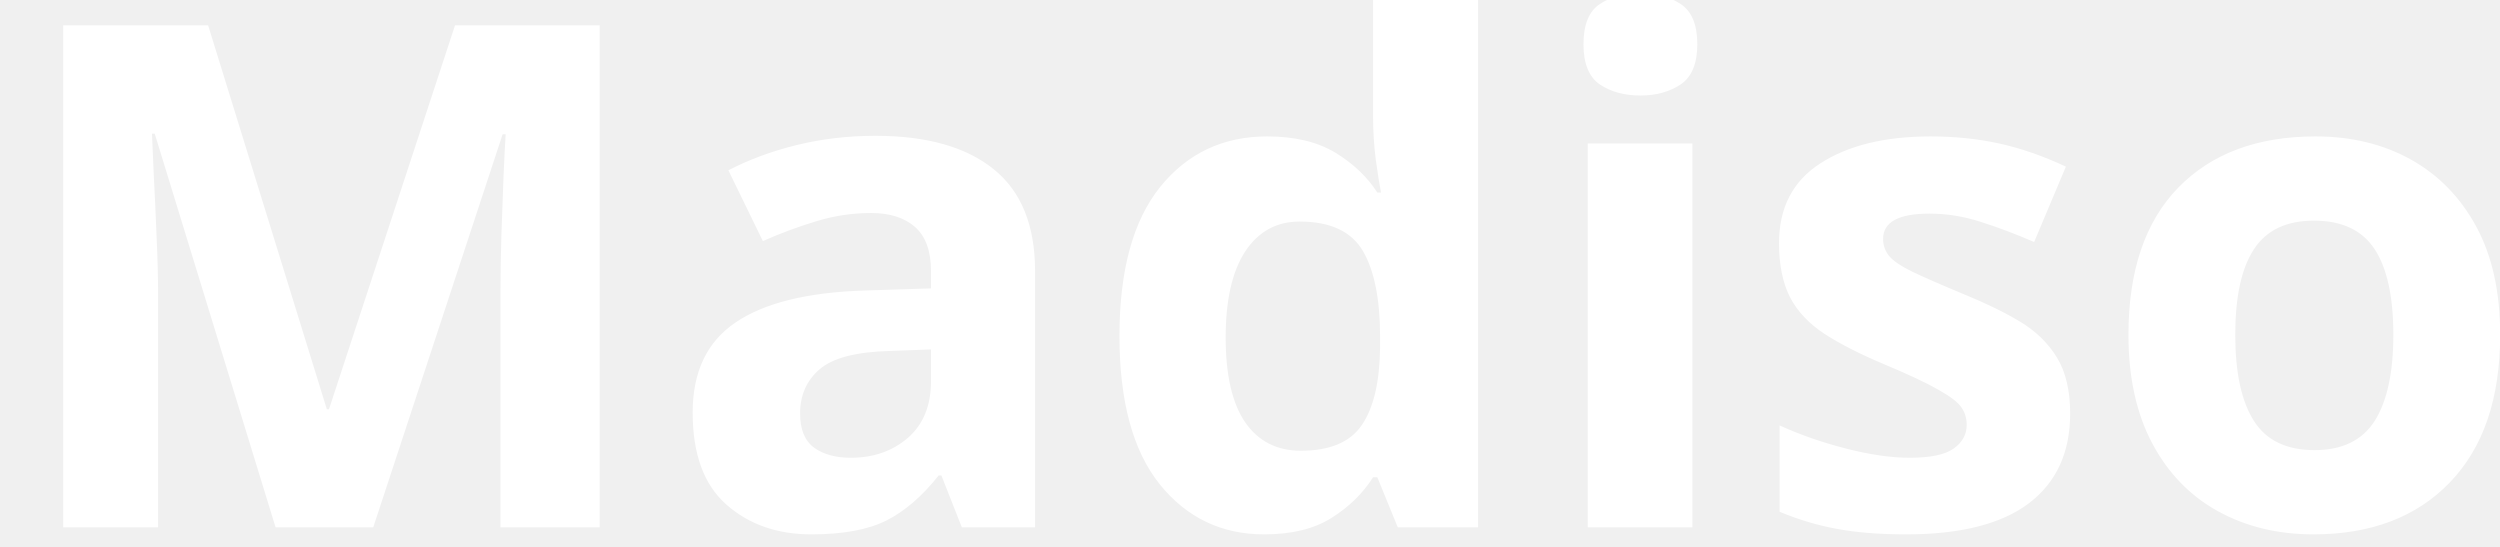
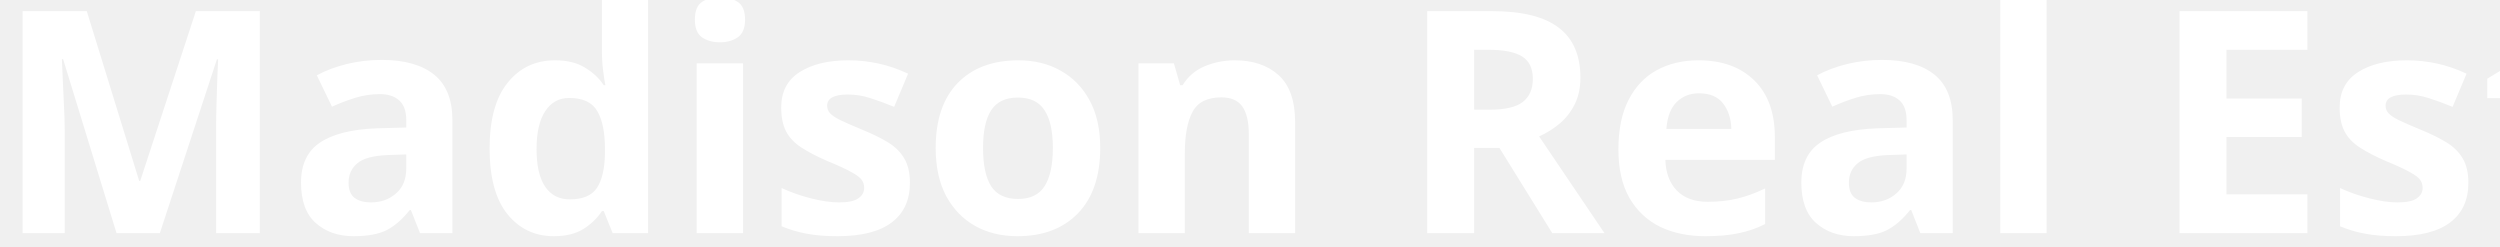
- <svg xmlns="http://www.w3.org/2000/svg" width="128px" height="28px" viewBox="0 0 128 28" version="1.1">
+ <svg xmlns="http://www.w3.org/2000/svg" width="193px" height="19px" viewBox="0 0 193 19" version="1.1">
  <defs />
-   <g id="Page-1" stroke="none" stroke-width="1" fill="none" fill-rule="evenodd" font-size="36" font-family="CormorantGaramond-Bold, Cormorant Garamond" font-weight="bold">
-     <text id="Madison." fill="#FFFFFF">
-       <tspan x="0" y="27">Madison.</tspan>
+   <g id="Page-1" stroke="none" stroke-width="1" fill="none" fill-rule="evenodd" font-size="24" font-family="CormorantGaramond-Bold, Cormorant Garamond" font-weight="bold">
+     <text id="Madison-Real-Estate" fill="#FFFFFF">
+       <tspan x="-0.412" y="18">Madison Real Estate</tspan>
    </text>
  </g>
</svg>
